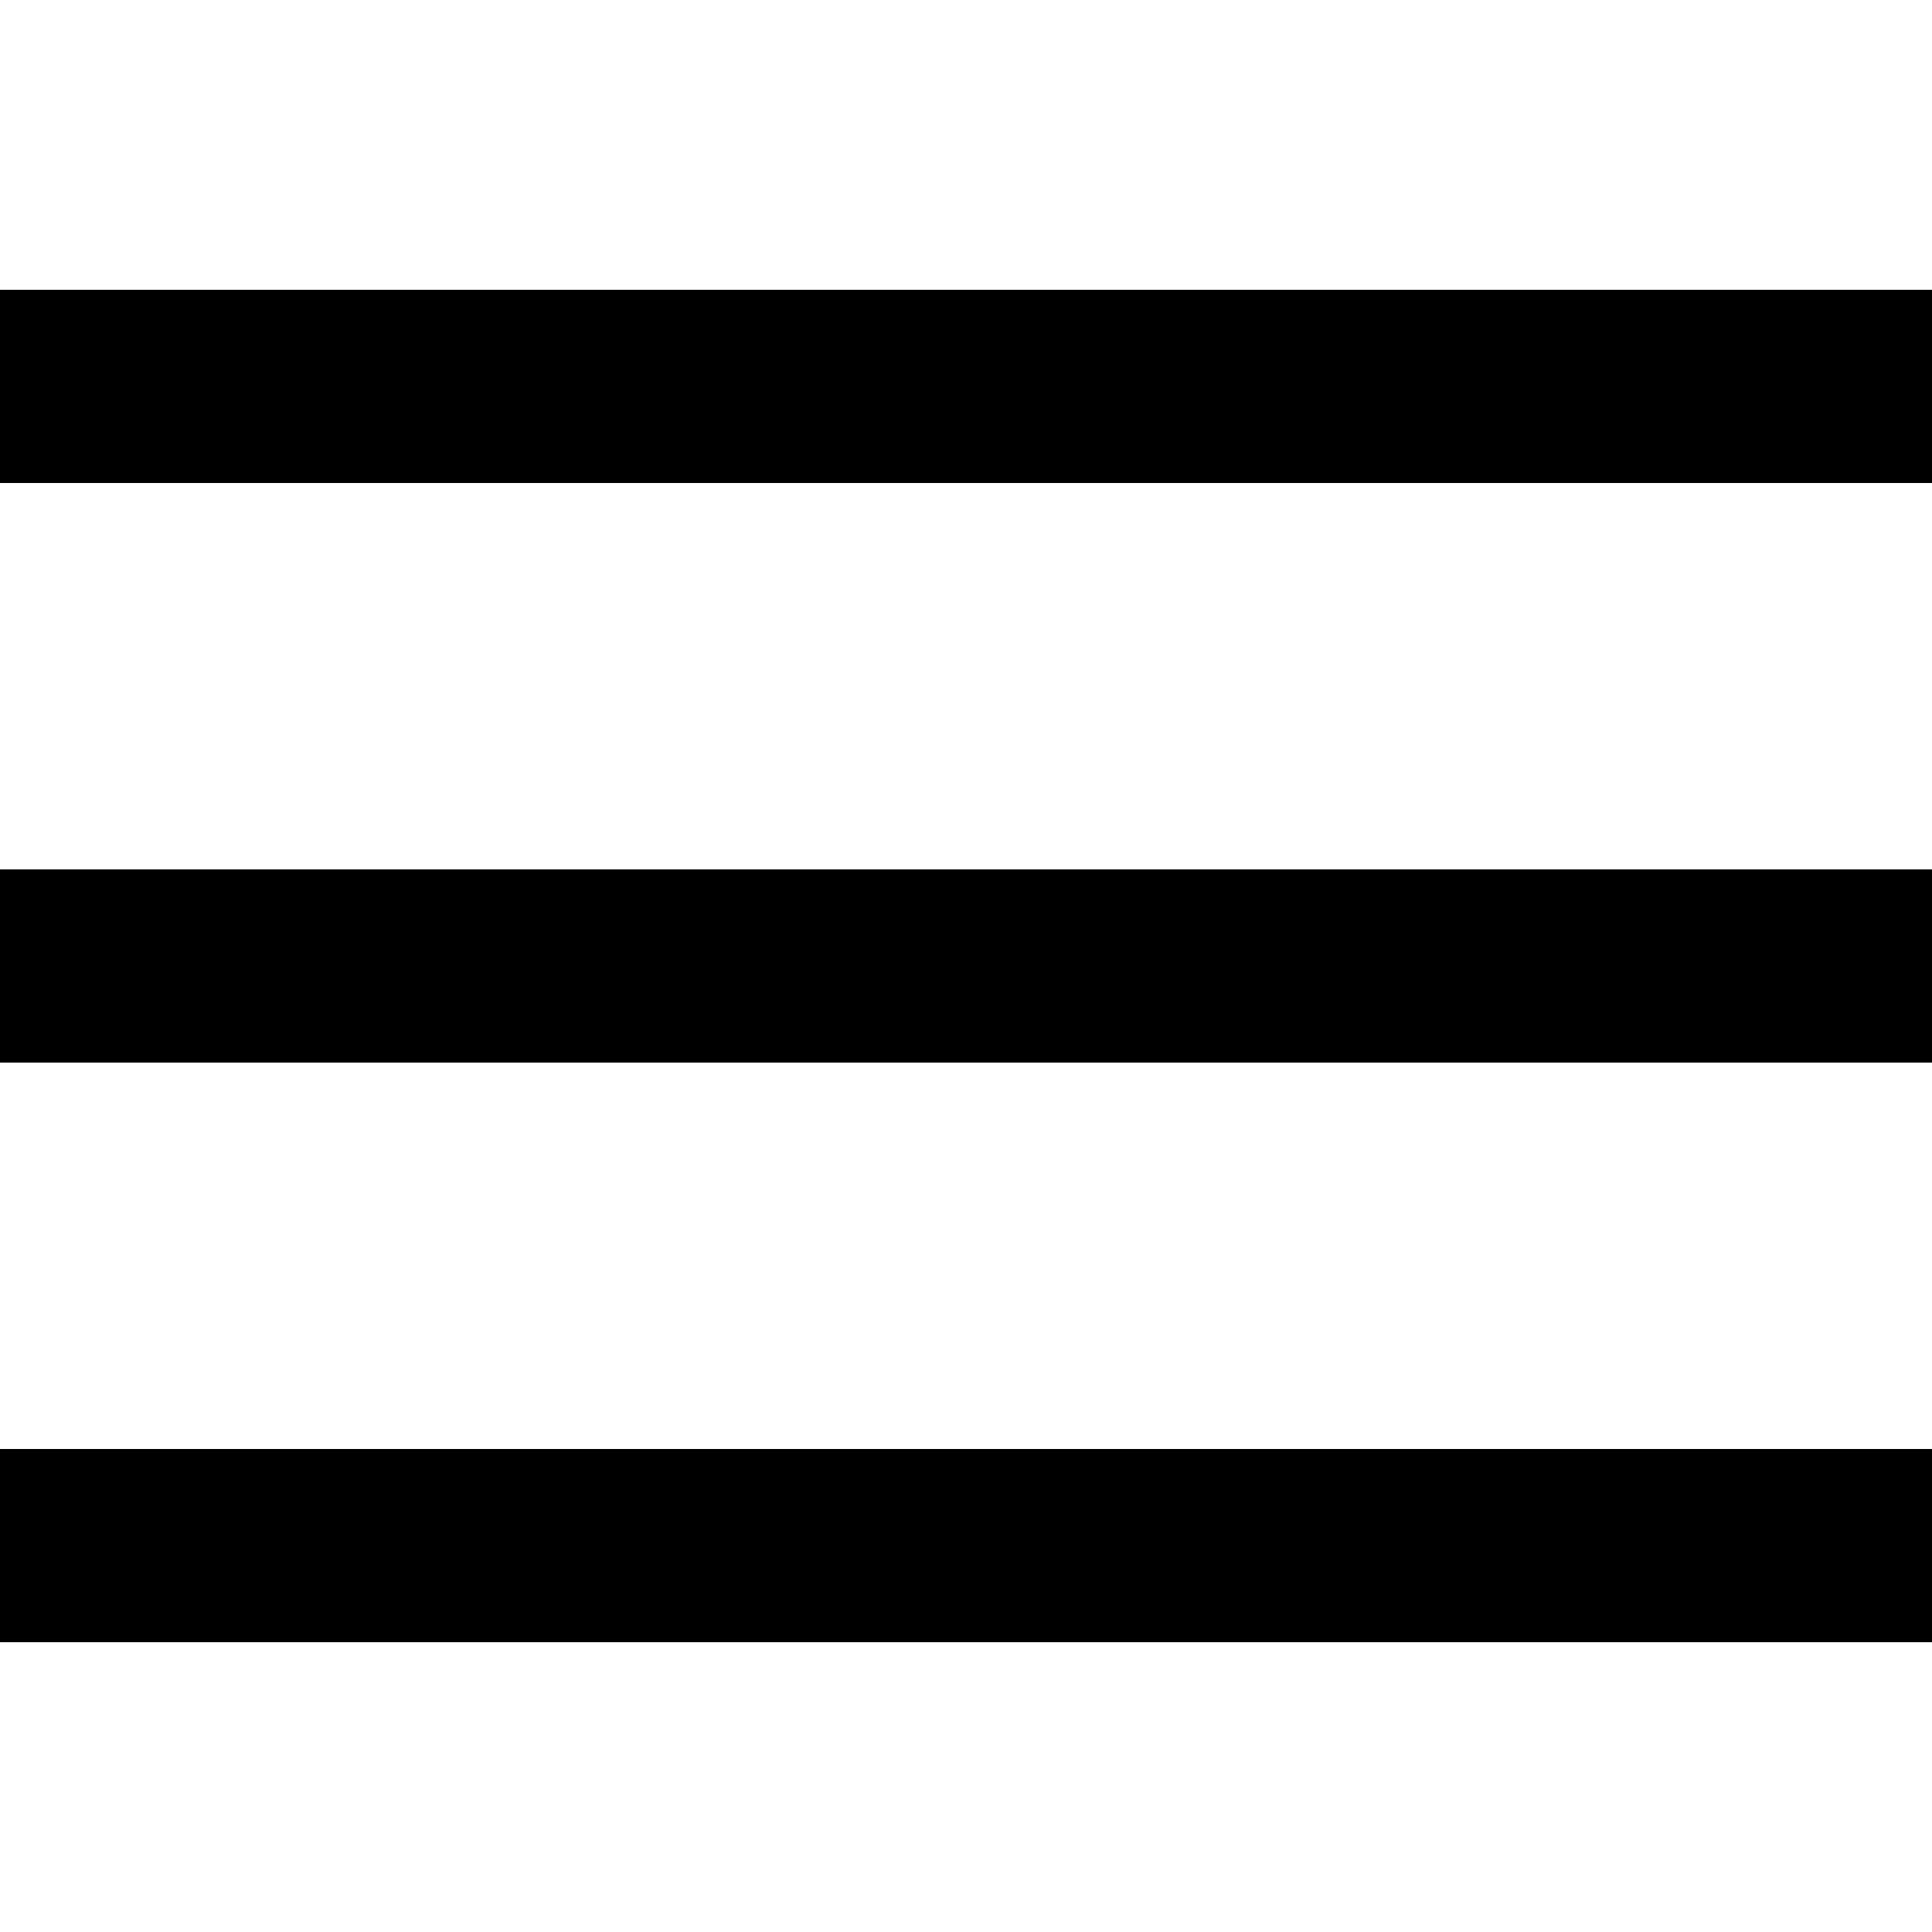
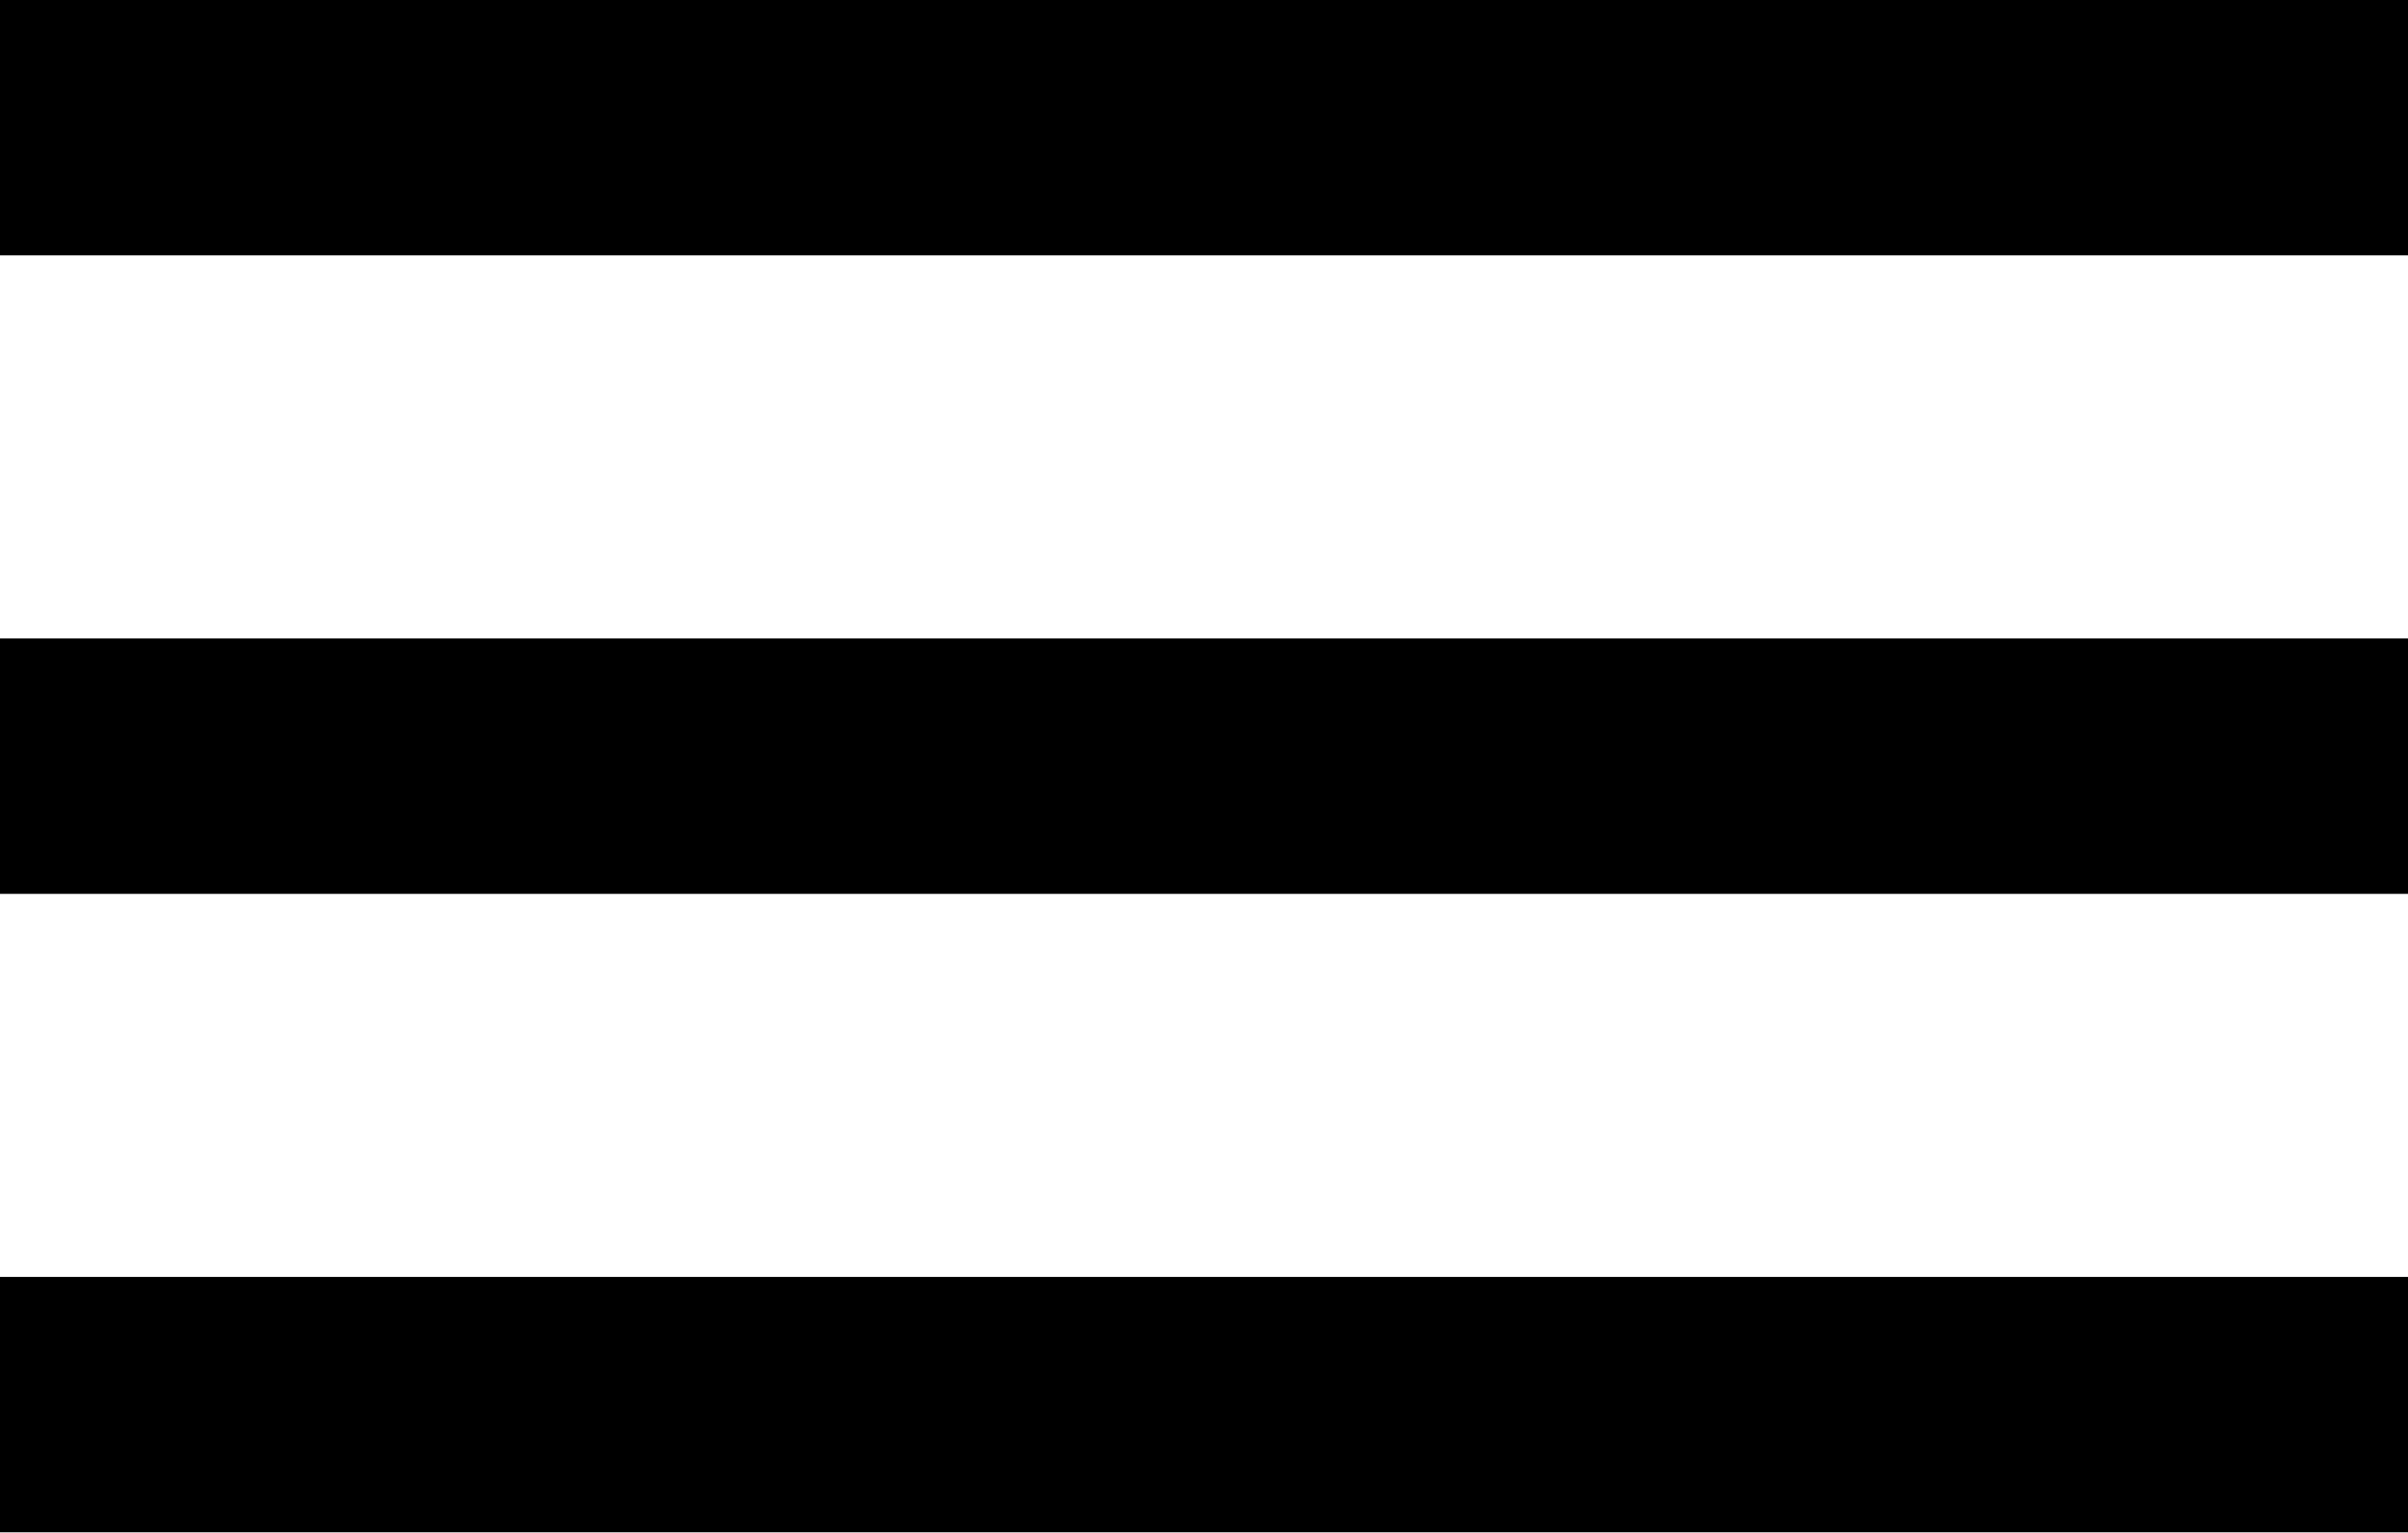
- <svg xmlns="http://www.w3.org/2000/svg" fill="#000000" viewBox="0 0 50 50" width="50px" height="50px">
-   <path d="M 0 7.5 L 0 12.5 L 50 12.5 L 50 7.5 Z M 0 22.5 L 0 27.5 L 50 27.5 L 50 22.5 Z M 0 37.5 L 0 42.5 L 50 42.5 L 50 37.5 Z" />
+ <svg xmlns="http://www.w3.org/2000/svg" width="18.853" height="12" viewBox="0 0 18.853 12">
+   <g id="Icon_feather-menu" data-name="Icon feather-menu" transform="translate(-4.5 -8)">
+     <path id="Path_3" data-name="Path 3" d="M4.5,18H23.353" transform="translate(0 -4)" fill="none" stroke="#000" stroke-linejoin="round" stroke-width="2" />
+     <path id="Path_4" data-name="Path 4" d="M4.5,9H23.353" transform="translate(0)" fill="none" stroke="#000" stroke-linejoin="round" stroke-width="2" />
+     <path id="Path_5" data-name="Path 5" d="M4.5,27H23.353" transform="translate(0 -8)" fill="none" stroke="#000" stroke-linejoin="round" stroke-width="2" />
+   </g>
</svg>
